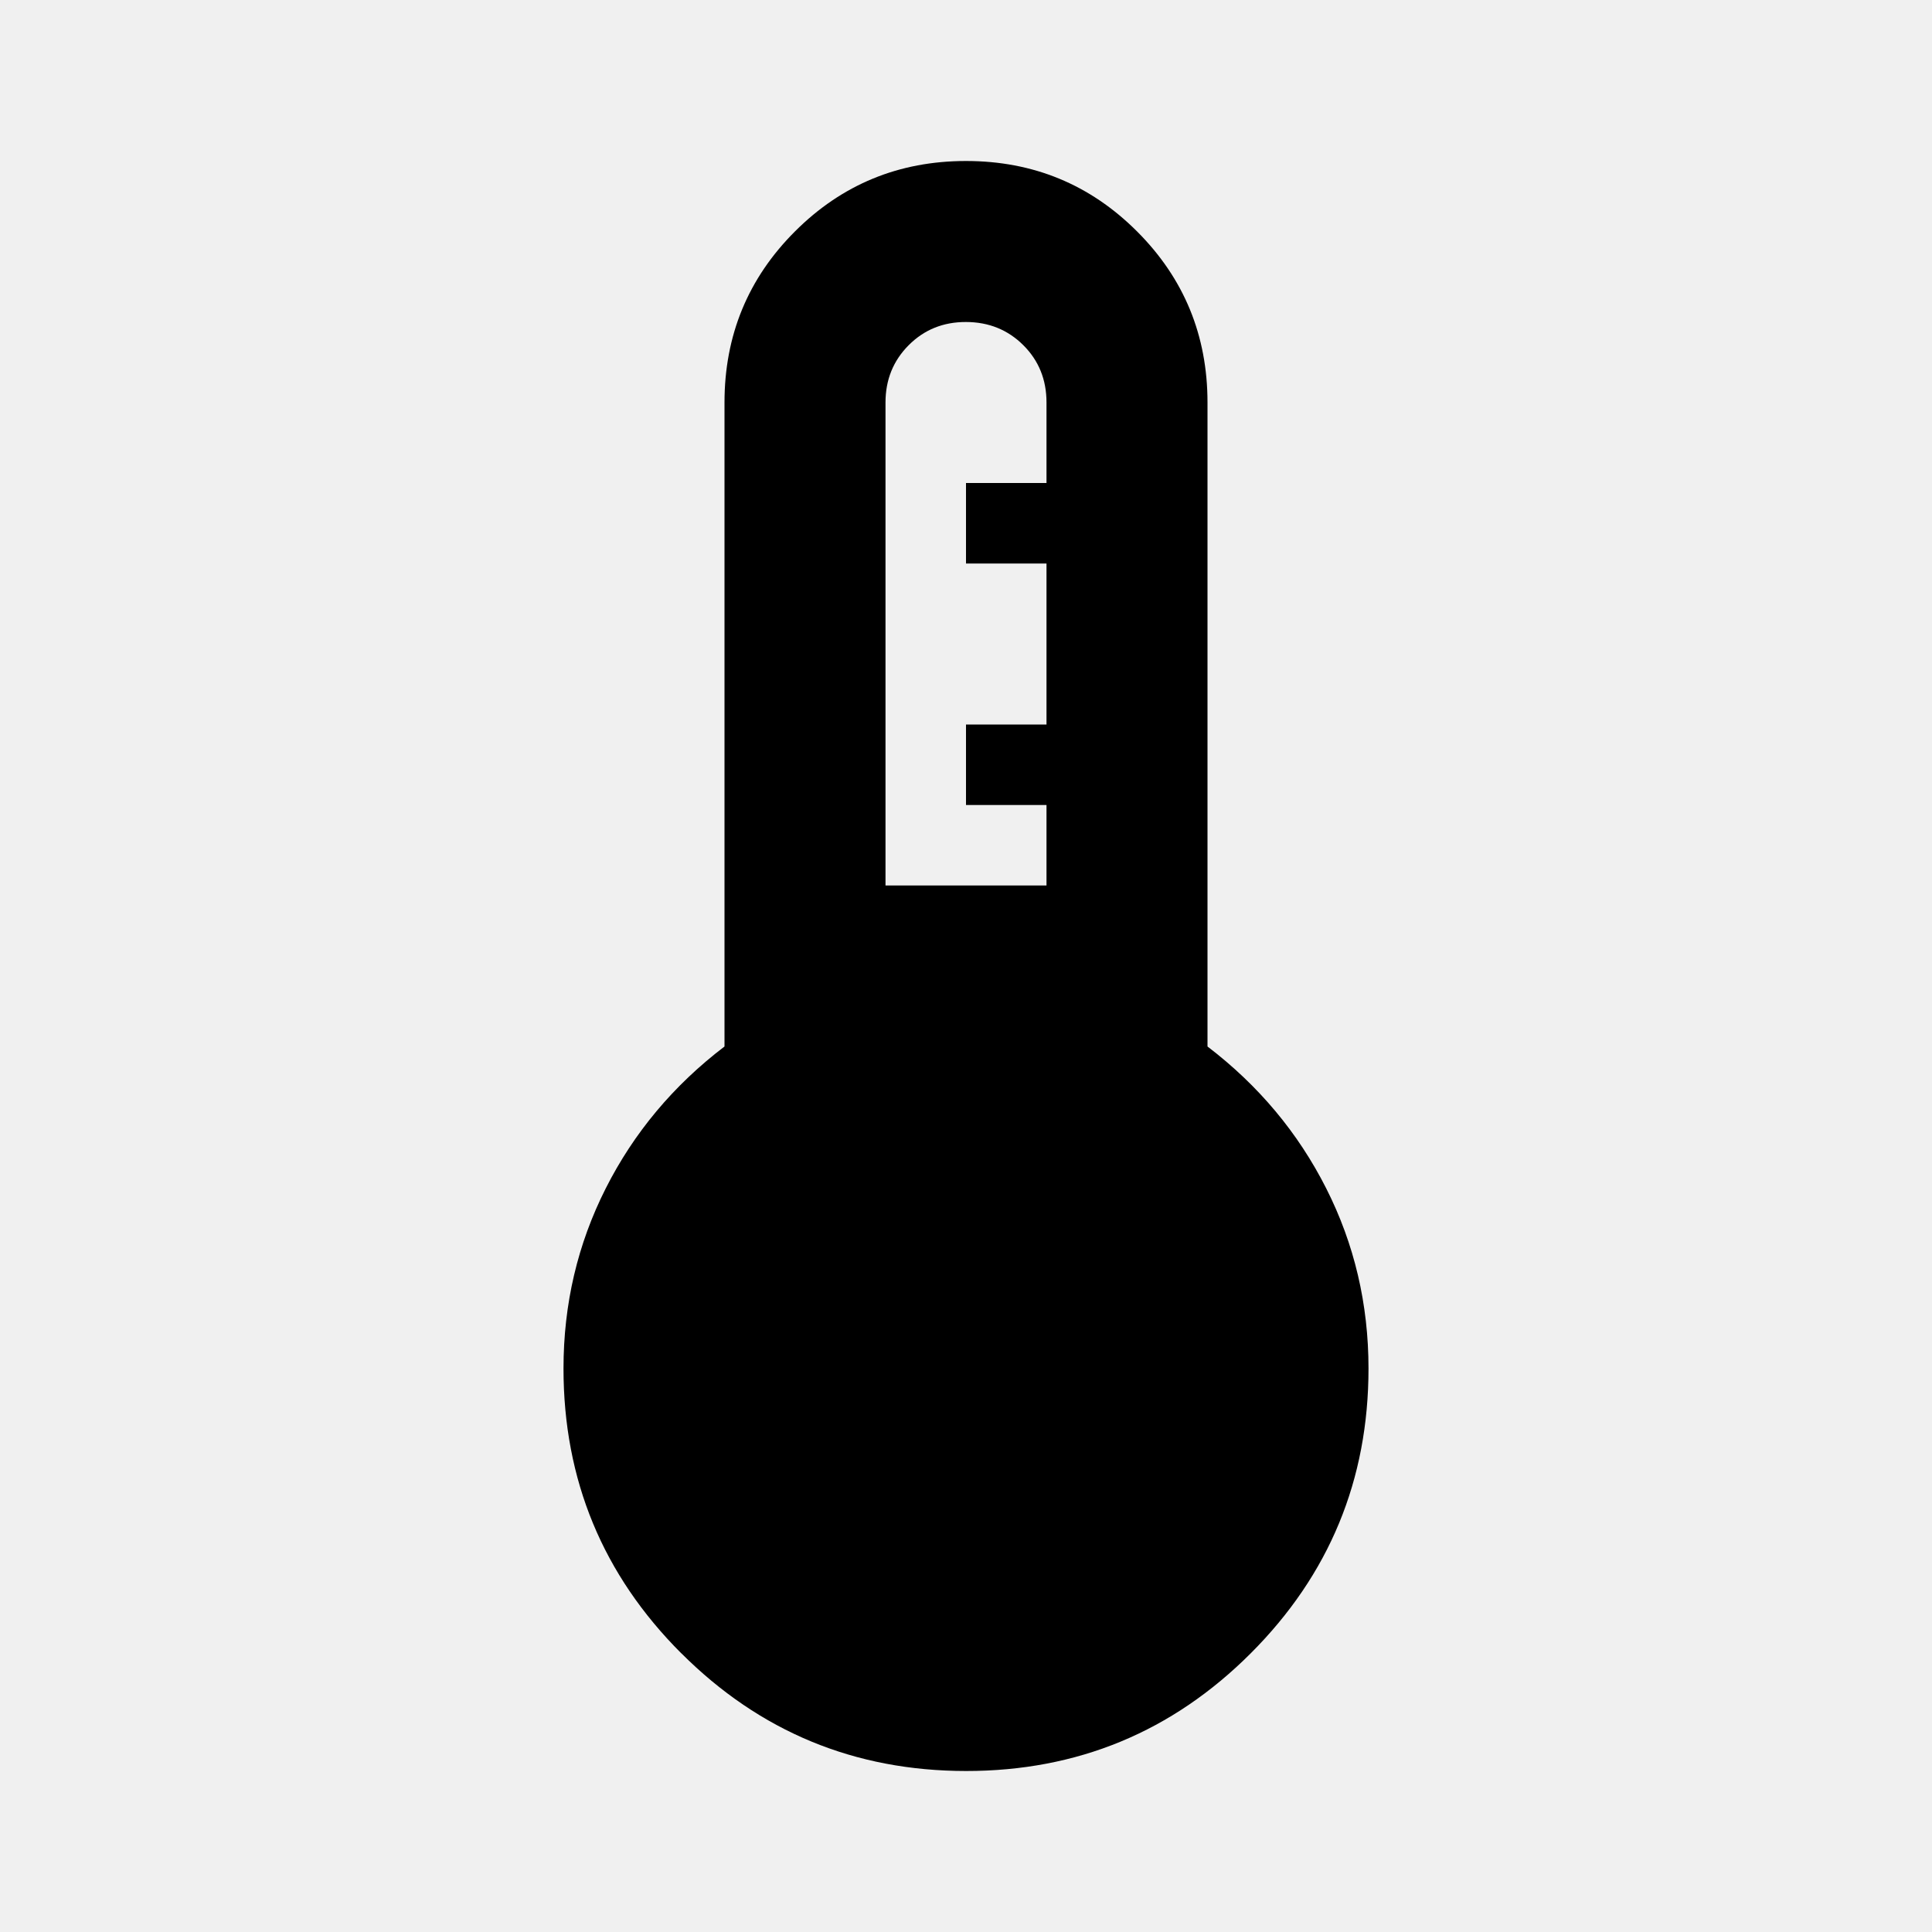
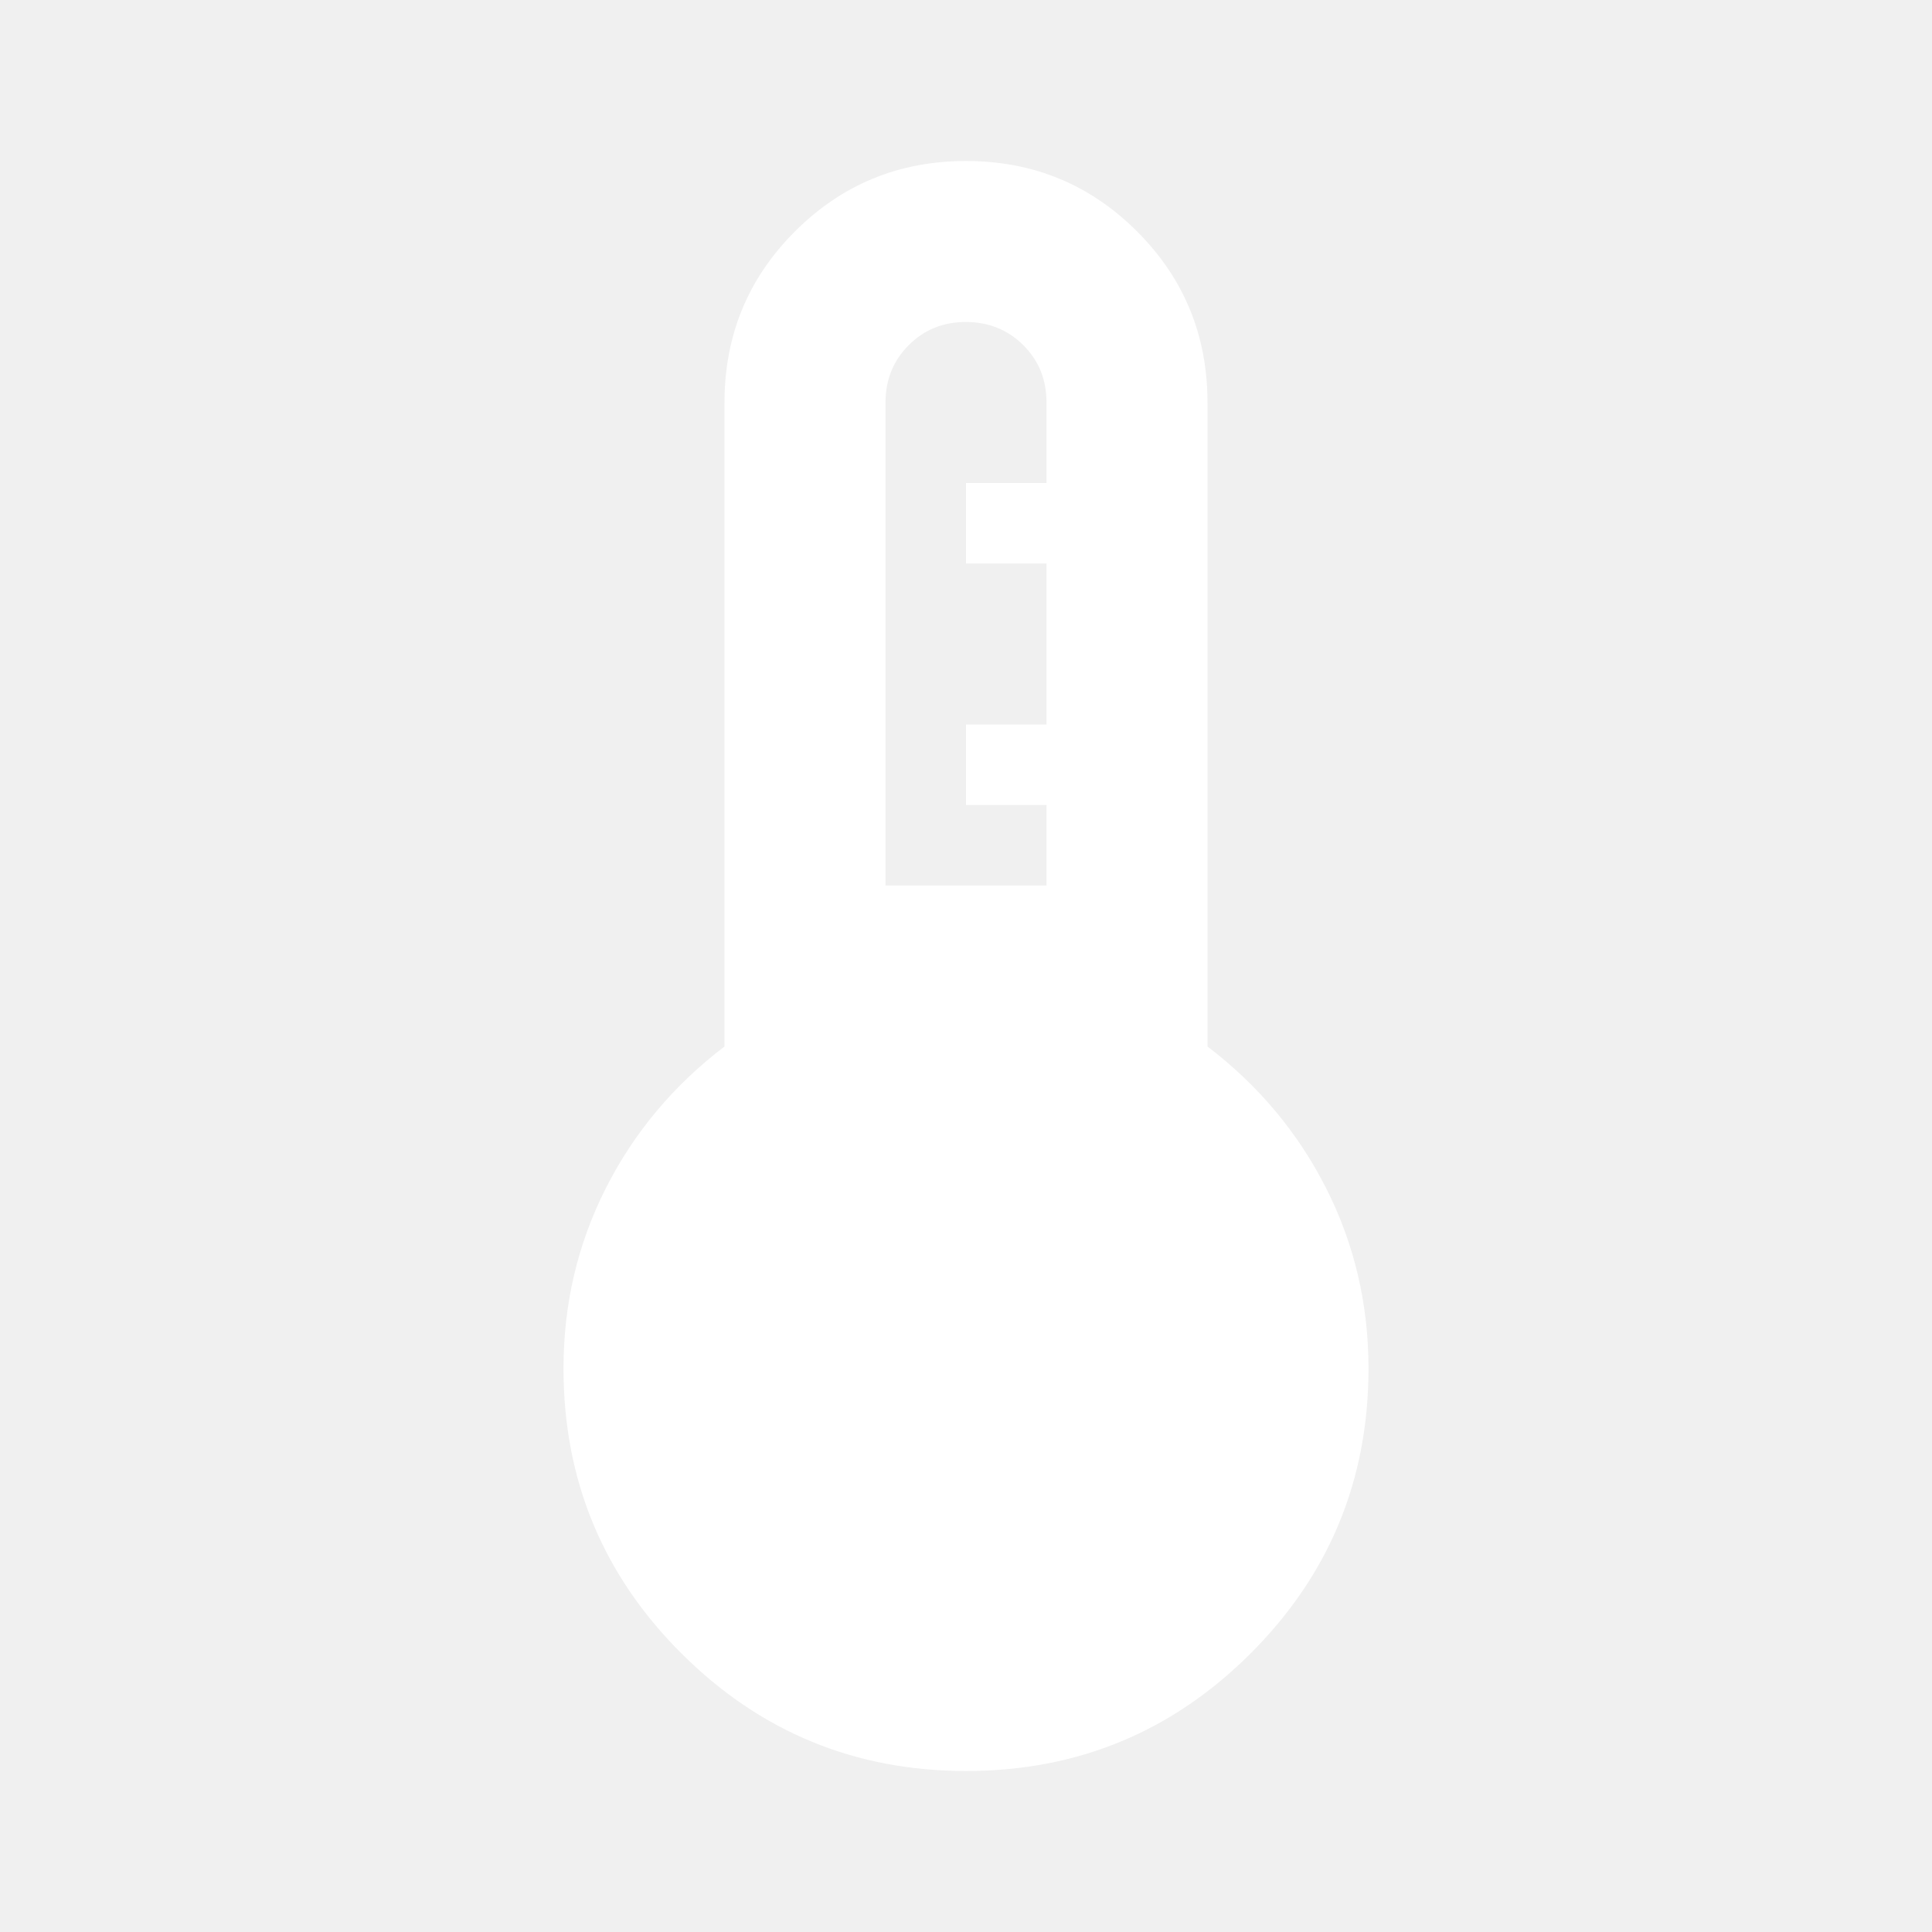
<svg xmlns="http://www.w3.org/2000/svg" width="24" height="24" viewBox="0 0 24 24">
-   <path fill="currentColor" d="M8.463 20.538Q7 19.075 7 17q0-1.2.525-2.238T9 13V5q0-1.25.875-2.125T12 2t2.125.875T15 5v8q.95.725 1.475 1.763T17 17q0 2.075-1.463 3.538T12 22t-3.537-1.463M11 11h2v-1h-1V9h1V7h-1V6h1V5q0-.425-.288-.712T12 4t-.712.288T11 5z" />
+   <path fill="#ffffff" d="M8.463 20.538Q7 19.075 7 17q0-1.2.525-2.238T9 13V5q0-1.25.875-2.125T12 2t2.125.875T15 5v8q.95.725 1.475 1.763T17 17q0 2.075-1.463 3.538T12 22t-3.537-1.463M11 11h2v-1h-1V9h1V7h-1V6h1V5q0-.425-.288-.712T12 4t-.712.288T11 5z" />
</svg>
